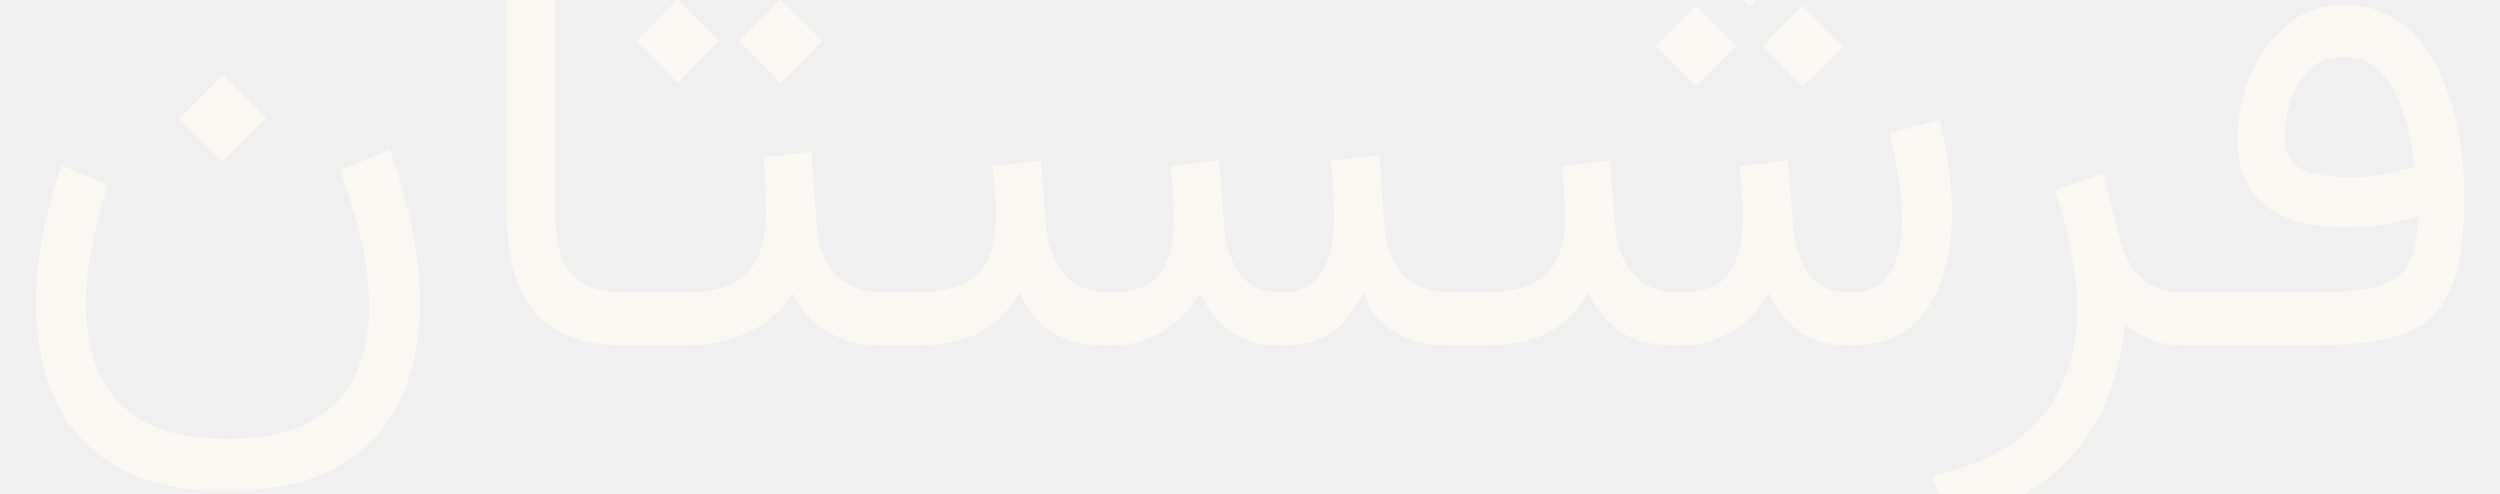
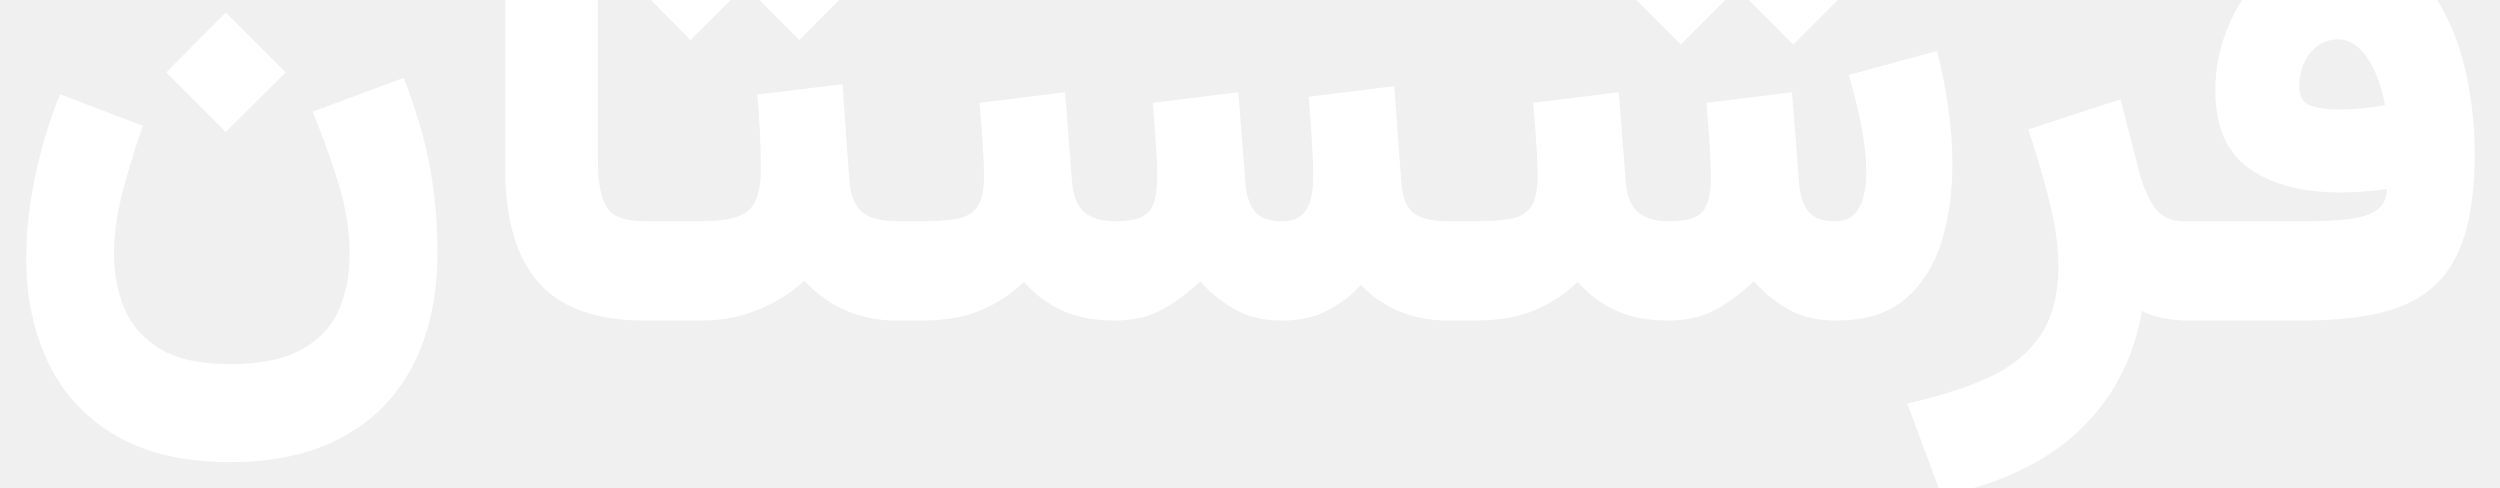
- <svg xmlns="http://www.w3.org/2000/svg" viewBox="0 -1050 7587 1500" width="157" height="31">
-   <path fill="#FBF8F3" d="M671.75 -821.877 539.874 -690.001 671.75 -558.125 803.626 -690.001ZM683.75 282.999Q525.975 282.999 432.35 230.086Q338.726 177.174 297.338 86.074Q255.951 -5.026 255.951 -119.501Q255.951 -209.451 275.251 -304.701Q294.551 -399.951 322.676 -490.376L182.225 -546.677Q145.975 -443.651 125.112 -335.739Q104.25 -227.826 104.25 -125.501Q104.25 33.249 162.187 162.037Q220.125 290.825 347.612 366.412Q475.1 442.0 683.75 442.0Q890.301 442.0 1019.938 368.962Q1149.576 295.925 1210.413 167.287Q1271.251 38.65 1271.251 -126.501Q1271.251 -233.701 1247.801 -351.876Q1224.351 -470.051 1179.451 -594.677L1028.049 -533.551Q1057.274 -455.001 1087.174 -342.064Q1117.075 -229.126 1117.075 -115.376Q1117.075 -9.476 1078.65 81.386Q1040.225 172.249 946.275 227.624Q852.325 282.999 683.75 282.999ZM1534.075 -1366.501V-410.626Q1534.075 -199.675 1622.325 -99.838Q1710.575 0.0 1895.451 0.0H1926.75V-161.001H1895.451Q1788.001 -161.001 1735.214 -213.851Q1682.426 -266.701 1682.426 -410.501V-1366.501ZM1887.0 -161.001V0H2004V-161.001ZM2367.201 -1051.377 2241.15 -925.501 2367.201 -797.625 2494.077 -925.501ZM2054.799 -1051.377 1928.748 -925.501 2054.799 -797.625 2181.675 -925.501ZM2315.024 -571.226Q2318.674 -531.726 2320.999 -490.651Q2323.324 -449.576 2323.324 -403.326Q2323.149 -277.626 2263.925 -219.314Q2204.7 -161.001 2076.475 -161.001H1981.0V0H2076.125Q2177.725 0.0 2265.55 -38.75Q2353.375 -77.5 2403.0 -159.65Q2425.8 -114.149 2462.575 -78.137Q2499.35 -42.125 2553.525 -21.062Q2607.7 0.0 2681.7 0.0H2711V-161.001H2683.35Q2621.625 -161.001 2576.988 -184.314Q2532.35 -207.626 2506.513 -253.314Q2480.676 -299.001 2476.501 -365.801L2461.201 -588.777ZM3891.825 0.0Q3991.575 0.0 4046.337 -42.275Q4101.1 -84.55 4138.9 -161.524Q4164.375 -81.2 4233.325 -40.6Q4302.275 0.0 4406.05 0.0H4440V-161.001H4404.4Q4312.875 -161.001 4260.276 -214.026Q4207.676 -267.051 4201.501 -364.801L4186.201 -578.777L4040.199 -561.226Q4044.849 -502.476 4047.174 -464.876Q4049.499 -427.276 4049.499 -392.501Q4049.499 -319.801 4032.299 -268.176Q4015.099 -216.551 3980.237 -188.776Q3945.375 -161.001 3890.65 -161.001Q3800.925 -161.001 3760.388 -220.651Q3719.851 -280.301 3714.501 -364.801L3699.201 -562.777L3553.024 -544.401Q3556.674 -506.426 3558.587 -478.588Q3560.499 -450.751 3561.499 -430.363Q3562.499 -409.976 3562.499 -392.501Q3562.499 -281.476 3521.612 -221.239Q3480.725 -161.001 3369.825 -161.001Q3276.1 -161.001 3227.976 -219.064Q3179.851 -277.126 3173.501 -364.801L3158.201 -562.777L3012.199 -544.401Q3015.849 -506.426 3017.762 -478.588Q3019.674 -450.751 3020.587 -430.363Q3021.499 -409.976 3021.499 -392.501Q3021.499 -305.701 2993.837 -255.251Q2966.174 -204.801 2909.725 -182.901Q2853.275 -161.001 2765.0 -161.001H2671.0V0H2763Q2899.925 0.0 2973.45 -40.55Q3046.975 -81.1 3092.575 -160.349Q3127.125 -84.6 3189.363 -42.3Q3251.6 0.0 3368 0Q3455.349 0.0 3522.975 -38.975Q3590.6 -77.95 3641.35 -159.475Q3674.675 -86.3 3733.15 -43.15Q3791.625 0.0 3891.825 0.0ZM5311.0 -1275.278 5188.599 -1152.877 5311.0 -1030.476 5433.401 -1152.877ZM5473.251 -1031.902 5350.675 -909.501 5473.251 -787.1 5595.651 -909.501ZM5148.749 -1031.902 5026.349 -909.501 5148.749 -787.1 5271.325 -909.501ZM5097 0Q5184.349 0.0 5251.975 -38.975Q5319.6 -77.95 5370.35 -159.475Q5403.675 -86.3 5462.15 -43.15Q5520.625 0.0 5620.825 0.0Q5734.975 -1.0 5801.55 -57.4Q5868.126 -113.8 5897.338 -205.388Q5926.551 -296.976 5926.551 -401.476Q5926.551 -474.026 5916.076 -547.164Q5905.601 -620.302 5888.301 -685.552L5737.424 -644.976Q5745.599 -613.451 5754.162 -569.264Q5762.724 -525.076 5769.112 -476.001Q5775.499 -426.926 5775.499 -378.851Q5775.499 -321.051 5760.862 -271.101Q5746.224 -221.151 5712.275 -191.076Q5678.325 -161.001 5619.65 -161.001Q5529.925 -161.001 5489.388 -220.651Q5448.851 -280.301 5443.501 -364.801L5428.201 -562.777L5282.024 -544.401Q5285.674 -506.426 5287.587 -478.588Q5289.499 -450.751 5290.499 -430.363Q5291.499 -409.976 5291.499 -392.501Q5291.499 -281.476 5250.612 -221.239Q5209.725 -161.001 5098.825 -161.001Q5005.1 -161.001 4956.976 -219.064Q4908.851 -277.126 4902.501 -364.801L4887.201 -562.777L4741.199 -544.401Q4744.849 -506.426 4746.762 -478.588Q4748.674 -450.751 4749.587 -430.363Q4750.499 -409.976 4750.499 -392.501Q4750.499 -305.701 4722.837 -255.251Q4695.174 -204.801 4638.725 -182.901Q4582.275 -161.001 4494.0 -161.001H4400.0V0H4492Q4628.925 0.0 4702.45 -40.55Q4775.975 -81.1 4821.575 -160.349Q4856.125 -84.6 4918.363 -42.3Q4980.6 0.0 5097 0ZM6642.801 0.0H6675.75V-161.001H6633.726Q6556.701 -161.001 6508.001 -200.026Q6459.301 -239.051 6437.301 -322.876L6385.576 -521.027L6239.524 -471.851Q6271.65 -376.251 6289.275 -284.851Q6306.9 -193.451 6306.9 -110.376Q6306.9 13.424 6262.437 114.824Q6217.975 216.224 6121.5 288.336Q6025.025 360.449 5866.749 396.499L5918.4 535.425Q6097.076 498.95 6210.851 409.875Q6324.626 320.8 6382.738 196.812Q6440.851 72.825 6451.476 -67.974Q6477.126 -42.075 6524.413 -21.037Q6571.701 0.0 6642.801 0.0ZM7092.0 -1472.377 6960.124 -1340.501 7092.0 -1208.625 7223.876 -1340.501ZM7138.65 -511.176Q7043.725 -511.176 6990.463 -535.689Q6937.201 -560.201 6937.201 -635.326Q6937.201 -686.225 6955.188 -742.413Q6973.175 -798.6 7012.95 -838.213Q7052.725 -877.825 7117.175 -877.825Q7174.55 -877.825 7212.737 -846.813Q7250.924 -815.8 7275.037 -765.738Q7299.149 -715.676 7312.649 -657.201Q7326.149 -598.726 7332.674 -543.626Q7284.574 -530.101 7236.362 -520.639Q7188.15 -511.176 7138.65 -511.176ZM7016.0 -161.001H6636.0V0H7004Q7137.65 0.0 7229.25 -17.0Q7320.85 -34.0 7376.925 -80.888Q7433 -127.775 7458.101 -217.263Q7483.201 -306.75 7483.201 -451.551Q7483.201 -559.126 7462.426 -663.001Q7441.651 -766.876 7397.9 -850.676Q7354.15 -934.477 7285.225 -984.651Q7216.3 -1034.826 7119.0 -1034.826Q7015.15 -1034.826 6942.425 -972.951Q6869.699 -911.076 6832.249 -817.876Q6794.799 -724.676 6794.799 -629.026Q6794.799 -493.175 6878.112 -426.063Q6961.425 -358.95 7124.825 -358.95Q7186.675 -358.95 7238.837 -367.825Q7291 -376.7 7342.099 -392.4Q7342.099 -288.951 7309.424 -239.638Q7276.749 -190.326 7205.325 -175.664Q7133.9 -161.001 7016.0 -161.001Z" />
+ <svg xmlns="http://www.w3.org/2000/svg" viewBox="0 -1000 7807 1520" width="159" height="31">
+   <path fill="#fff" d="M705 -962 519 -775 705 -589 892 -775ZM718 136Q580 136 501.0 89.0Q422 42 389.0 -36.5Q356 -115 356 -209Q356 -296 382.0 -398.0Q408 -500 446 -608L187 -707Q136 -577 109.0 -446.5Q82 -316 82 -194Q82 -11 151.0 132.5Q220 276 361.5 359.0Q503 442 718 442Q927 442 1071.5 363.0Q1216 284 1291.0 137.0Q1366 -10 1366 -214Q1366 -349 1343.0 -476.5Q1320 -604 1261 -758L976 -652Q1022 -542 1057.0 -428.0Q1092 -314 1092 -208Q1092 -108 1057.0 -30.5Q1022 47 940.0 91.5Q858 136 718 136Z M1578 -1407V-472Q1578 -237 1682.0 -118.5Q1786 0 2016 0H2041V-310H2016Q1920 -310 1893.5 -355.5Q1867 -401 1867 -501V-1407Z M2001 -310V0H2118V-310ZM2496 -1230 2319 -1054 2496 -876 2673 -1054ZM2156 -1230 1981 -1054 2156 -876 2335 -1054ZM2365 -706Q2370 -651 2373.0 -592.5Q2376 -534 2376 -474Q2376 -377 2337.0 -343.5Q2298 -310 2191 -310H2095V0H2191Q2285 0 2368.0 -34.0Q2451 -68 2512 -125Q2544 -89 2586.5 -61.0Q2629 -33 2683.0 -16.5Q2737 0 2802 0H2825V-310H2804Q2752 -310 2719.5 -323.0Q2687 -336 2671.0 -365.5Q2655 -395 2652 -442L2631 -738Z M4004 0Q4087 0 4148.5 -33.0Q4210 -66 4250 -112Q4294 -62 4364.5 -31.0Q4435 0 4525 0H4553V-310H4523Q4449 -310 4415.0 -335.5Q4381 -361 4376 -431L4354 -732L4087 -699Q4092 -638 4096.5 -564.0Q4101 -490 4101 -454Q4101 -409 4092.5 -376.5Q4084 -344 4062.5 -327.0Q4041 -310 4002 -310Q3943 -310 3918.0 -341.5Q3893 -373 3889 -431L3867 -713L3600 -680Q3603 -645 3606.5 -597.0Q3610 -549 3612.0 -508.5Q3614 -468 3614 -454Q3614 -370 3588.0 -340.0Q3562 -310 3483 -310Q3418 -310 3385.5 -339.0Q3353 -368 3348 -431L3326 -713L3059 -680Q3062 -645 3065.5 -597.5Q3069 -550 3071.0 -509.5Q3073 -469 3073 -454Q3073 -388 3053.5 -357.5Q3034 -327 2991.5 -318.5Q2949 -310 2878 -310H2784V0H2876Q2989 0 3065.0 -33.0Q3141 -66 3198 -121Q3243 -67 3312.5 -33.5Q3382 0 3481 0Q3570 0 3634.0 -37.0Q3698 -74 3748 -123Q3791 -73 3853.5 -36.5Q3916 0 4004 0Z M5424 -1450 5258 -1284 5424 -1118 5590 -1284ZM5600 -1194 5434 -1028 5600 -862 5766 -1028ZM5249 -1194 5083 -1028 5249 -862 5415 -1028ZM5210 0Q5299 0 5363.0 -37.0Q5427 -74 5477 -123Q5520 -73 5582.0 -36.5Q5644 0 5733 0Q5872 0 5951.0 -68.5Q6030 -137 6063.5 -248.0Q6097 -359 6097 -486Q6097 -577 6083.5 -668.5Q6070 -760 6049 -842L5774 -767Q5780 -746 5793.0 -695.5Q5806 -645 5817.0 -582.5Q5828 -520 5828 -462Q5828 -420 5819.0 -385.5Q5810 -351 5789.0 -330.5Q5768 -310 5731 -310Q5671 -310 5646.5 -341.5Q5622 -373 5618 -431L5596 -713L5329 -680Q5332 -645 5335.5 -597.0Q5339 -549 5341.0 -508.5Q5343 -468 5343 -454Q5343 -370 5317.0 -340.0Q5291 -310 5212 -310Q5147 -310 5114.5 -339.0Q5082 -368 5077 -431L5055 -713L4788 -680Q4791 -645 4794.5 -597.5Q4798 -550 4800.0 -509.5Q4802 -469 4802 -454Q4802 -388 4782.5 -357.5Q4763 -327 4720.5 -318.5Q4678 -310 4607 -310H4513V0H4605Q4718 0 4794.0 -33.0Q4870 -66 4927 -121Q4972 -67 5041.5 -33.5Q5111 0 5210 0Z M6832 0H6860V-310H6821Q6757 -310 6727.0 -355.0Q6697 -400 6681 -461L6622 -691L6334 -597Q6367 -499 6397.5 -381.5Q6428 -264 6428 -172Q6428 -33 6369.0 50.5Q6310 134 6203.5 181.0Q6097 228 5956 259L6063 547Q6234 514 6364.5 438.5Q6495 363 6578.0 245.0Q6661 127 6689 -30Q6717 -15 6755.0 -7.5Q6793 0 6832 0Z M7276 -1656 7090 -1469 7276 -1283 7463 -1469ZM7301 -659Q7253 -659 7216.5 -671.0Q7180 -683 7180 -733Q7180 -770 7194.5 -803.0Q7209 -836 7236.5 -857.0Q7264 -878 7301 -878Q7333 -878 7357.5 -858.5Q7382 -839 7400.5 -808.0Q7419 -777 7430.5 -741.0Q7442 -705 7448 -673Q7413 -666 7375.5 -662.5Q7338 -659 7301 -659ZM7200 -310H6820V0H7188Q7327 0 7428.5 -23.0Q7530 -46 7596.5 -103.5Q7663 -161 7695.5 -263.0Q7728 -365 7728 -522Q7728 -642 7704.0 -758.5Q7680 -875 7629.5 -969.0Q7579 -1063 7498.0 -1119.5Q7417 -1176 7303 -1176Q7187 -1176 7100.0 -1108.0Q7013 -1040 6965.5 -935.0Q6918 -830 6918 -720Q6918 -549 7024.5 -474.5Q7131 -400 7309 -400Q7345 -400 7383.0 -403.0Q7421 -406 7454 -411Q7453 -367 7422.5 -345.5Q7392 -324 7336.0 -317.0Q7280 -310 7200 -310Z" />
</svg>
